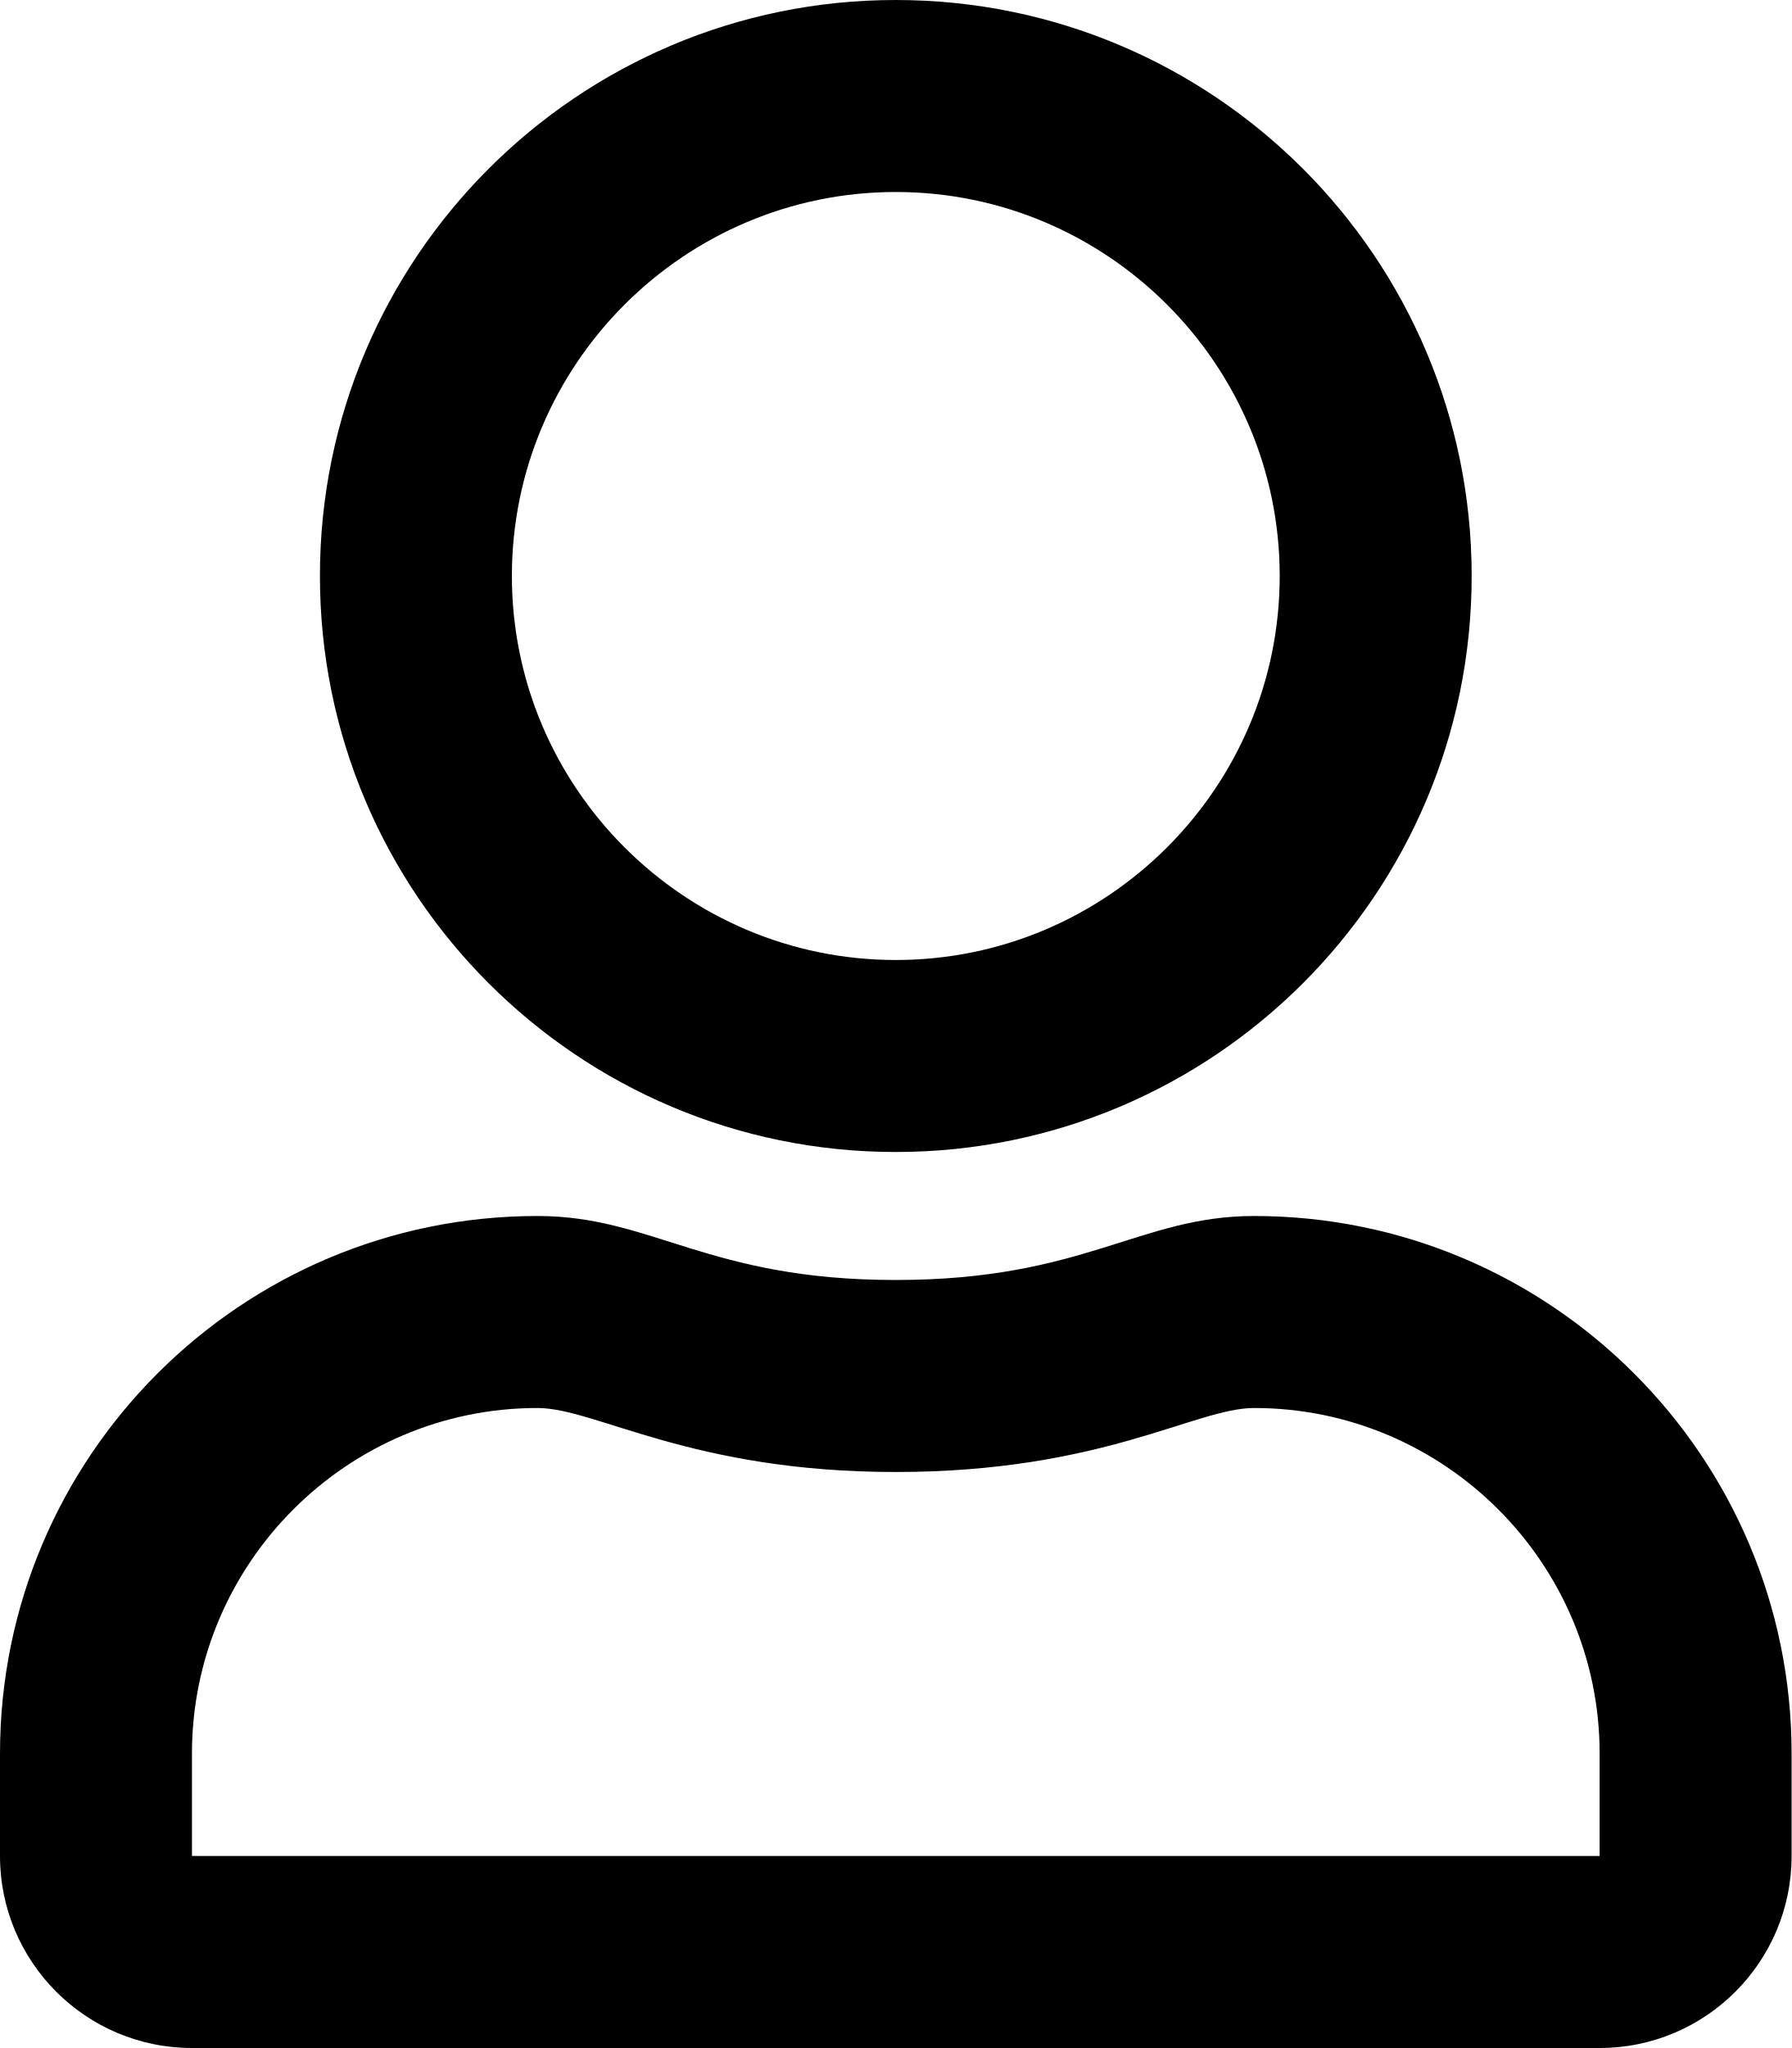
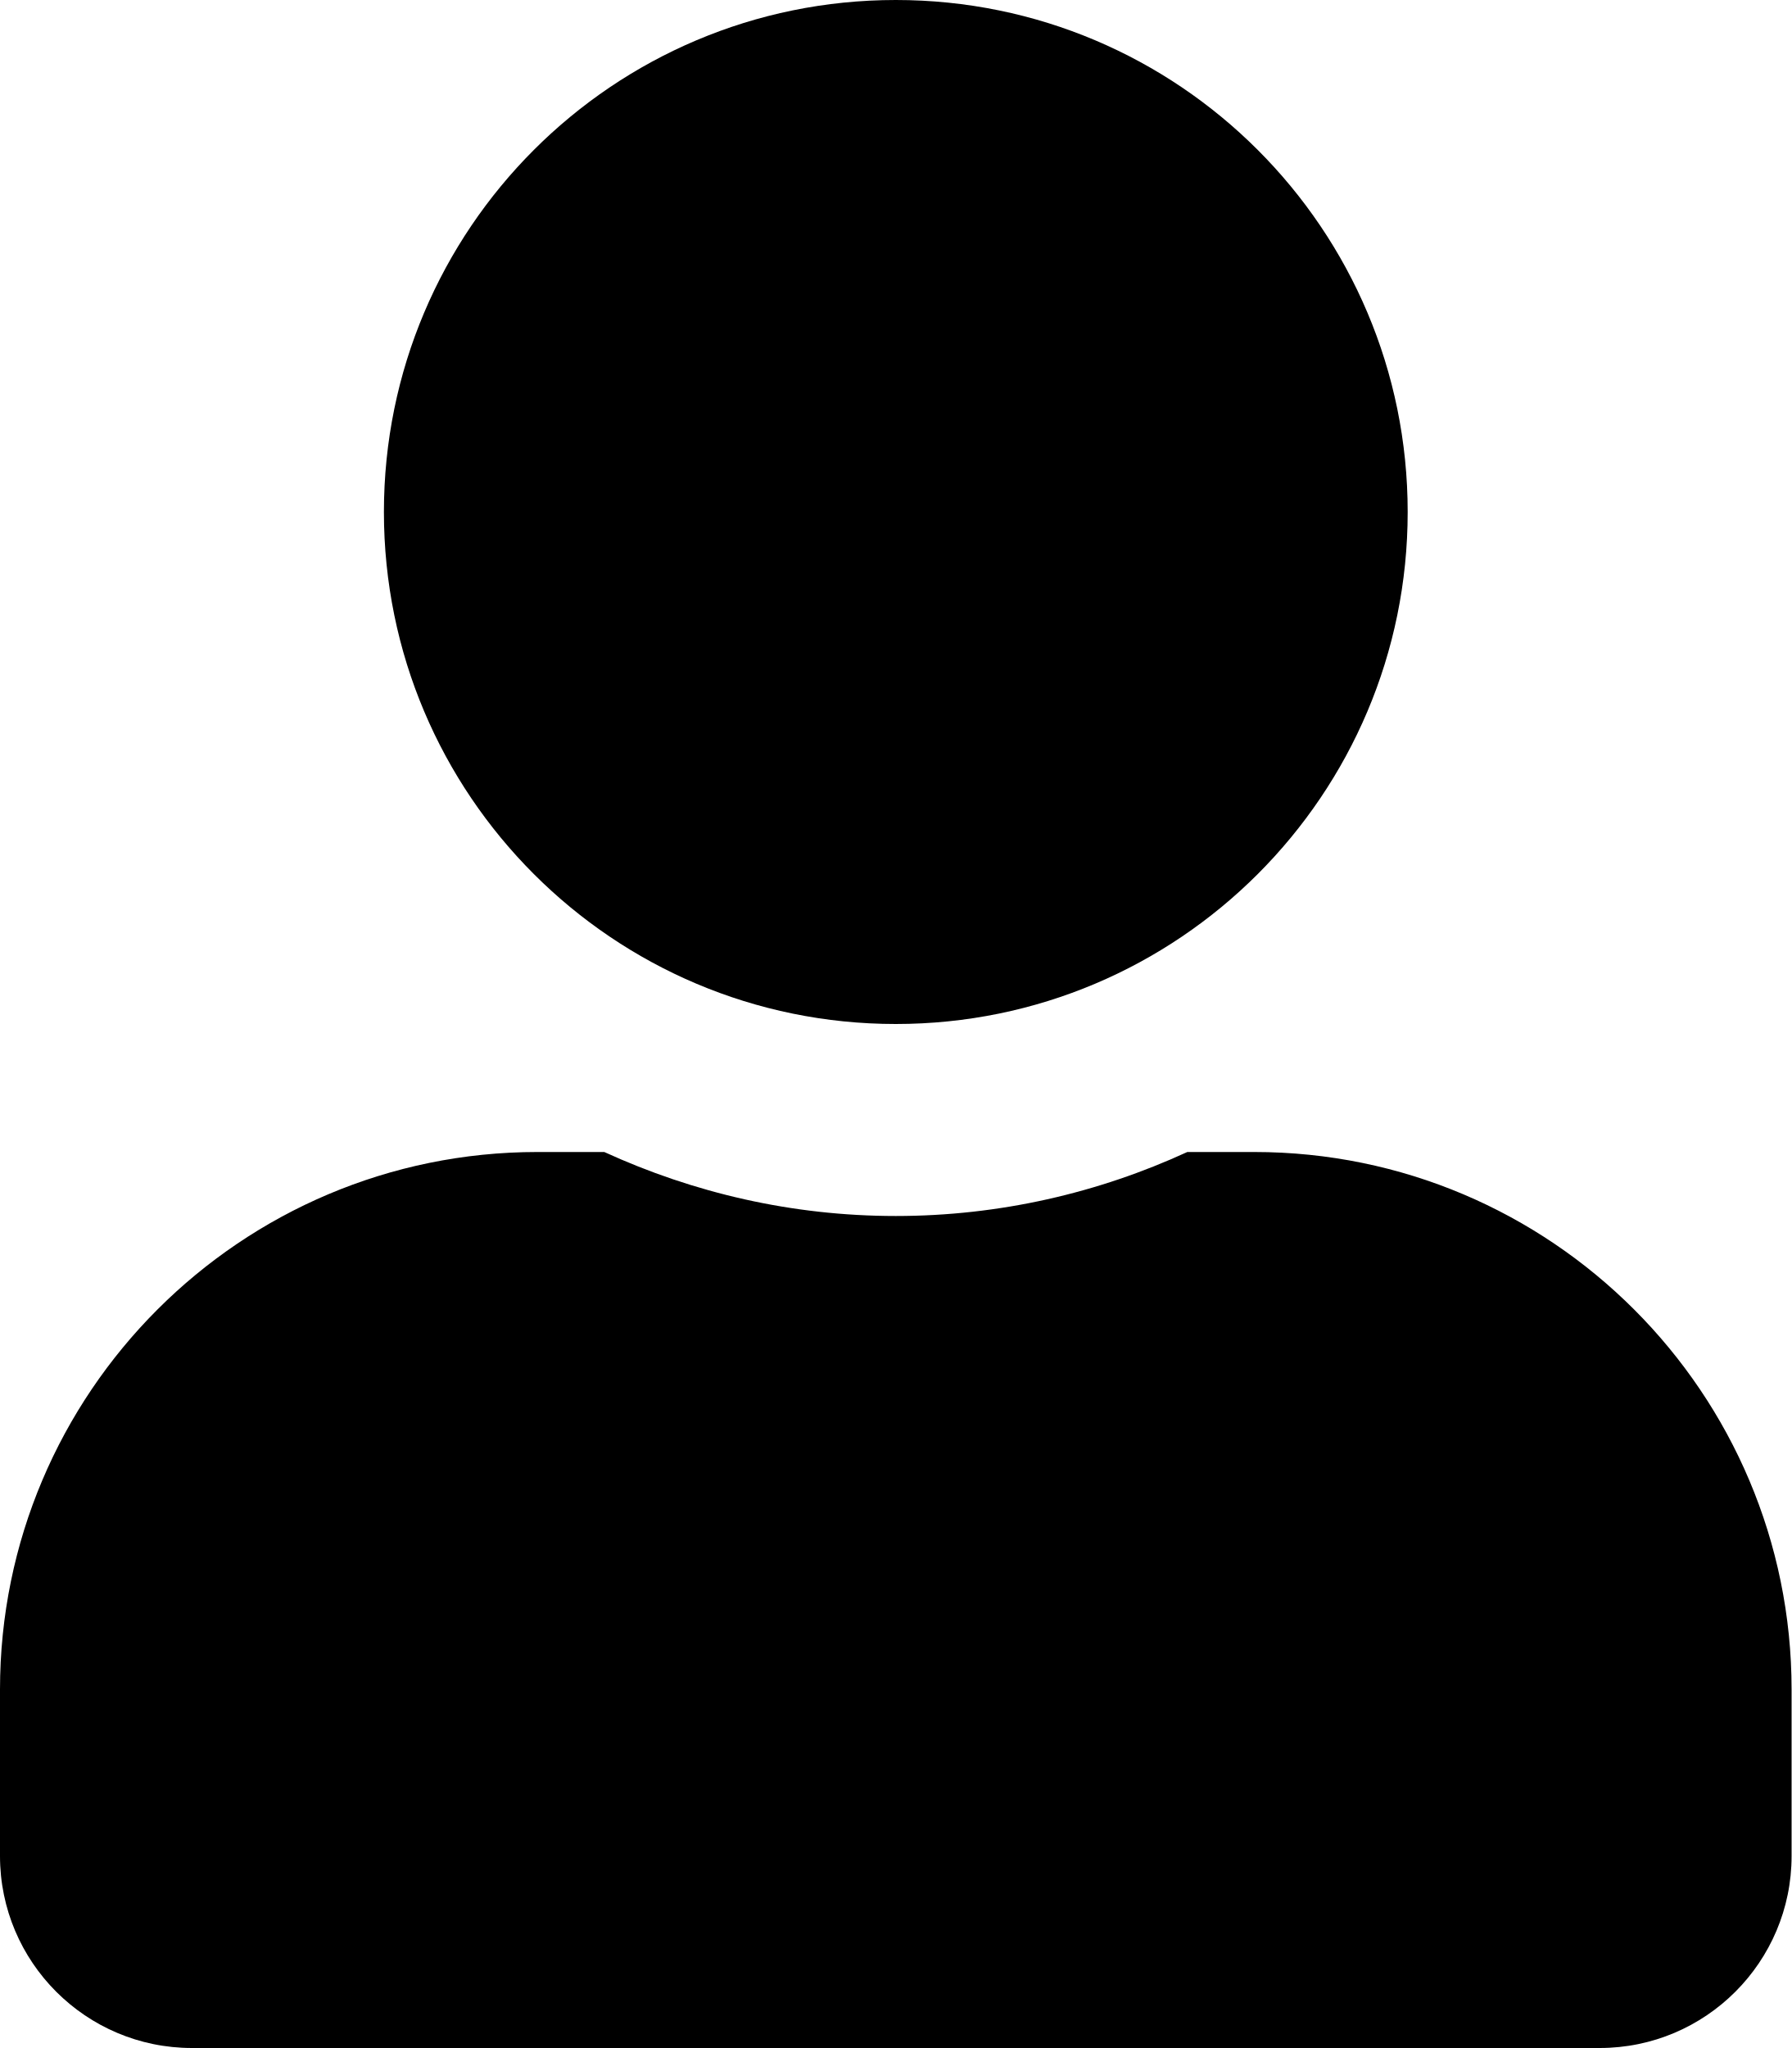
<svg xmlns="http://www.w3.org/2000/svg" viewBox="0 0 448 512">
-   <path d="M313.6 304c-28.7 0-42.5 16-89.6 16-47.1 0-60.8-16-89.6-16C60.2 304 0 364.2 0 438.4V464c0 26.5 21.5 48 48 48h352c26.5 0 48-21.5 48-48v-25.6c0-74.2-60.2-134.4-134.4-134.4zM400 464H48v-25.6c0-47.6 38.8-86.4 86.4-86.4 14.6 0 38.3 16 89.6 16 51.7 0 74.9-16 89.6-16 47.6 0 86.4 38.8 86.4 86.4V464zM224 288c79.5 0 144-64.5 144-144S303.5 0 224 0 80 64.5 80 144s64.5 144 144 144zm0-240c52.9 0 96 43.1 96 96s-43.1 96-96 96-96-43.1-96-96 43.1-96 96-96z" />
+   <path d="M224 256c70.7 0 128-57.3 128-128S294.7 0 224 0 96 57.3 96 128s57.3 128 128 128zm89.6 32h-16.7c-22.2 10.2-46.9 16-72.9 16s-50.6-5.8-72.9-16h-16.7C60.2 288 0 348.2 0 422.4V464c0 26.5 21.5 48 48 48h352c26.5 0 48-21.5 48-48v-41.6c0-74.2-60.2-134.4-134.4-134.4z" />
</svg>
